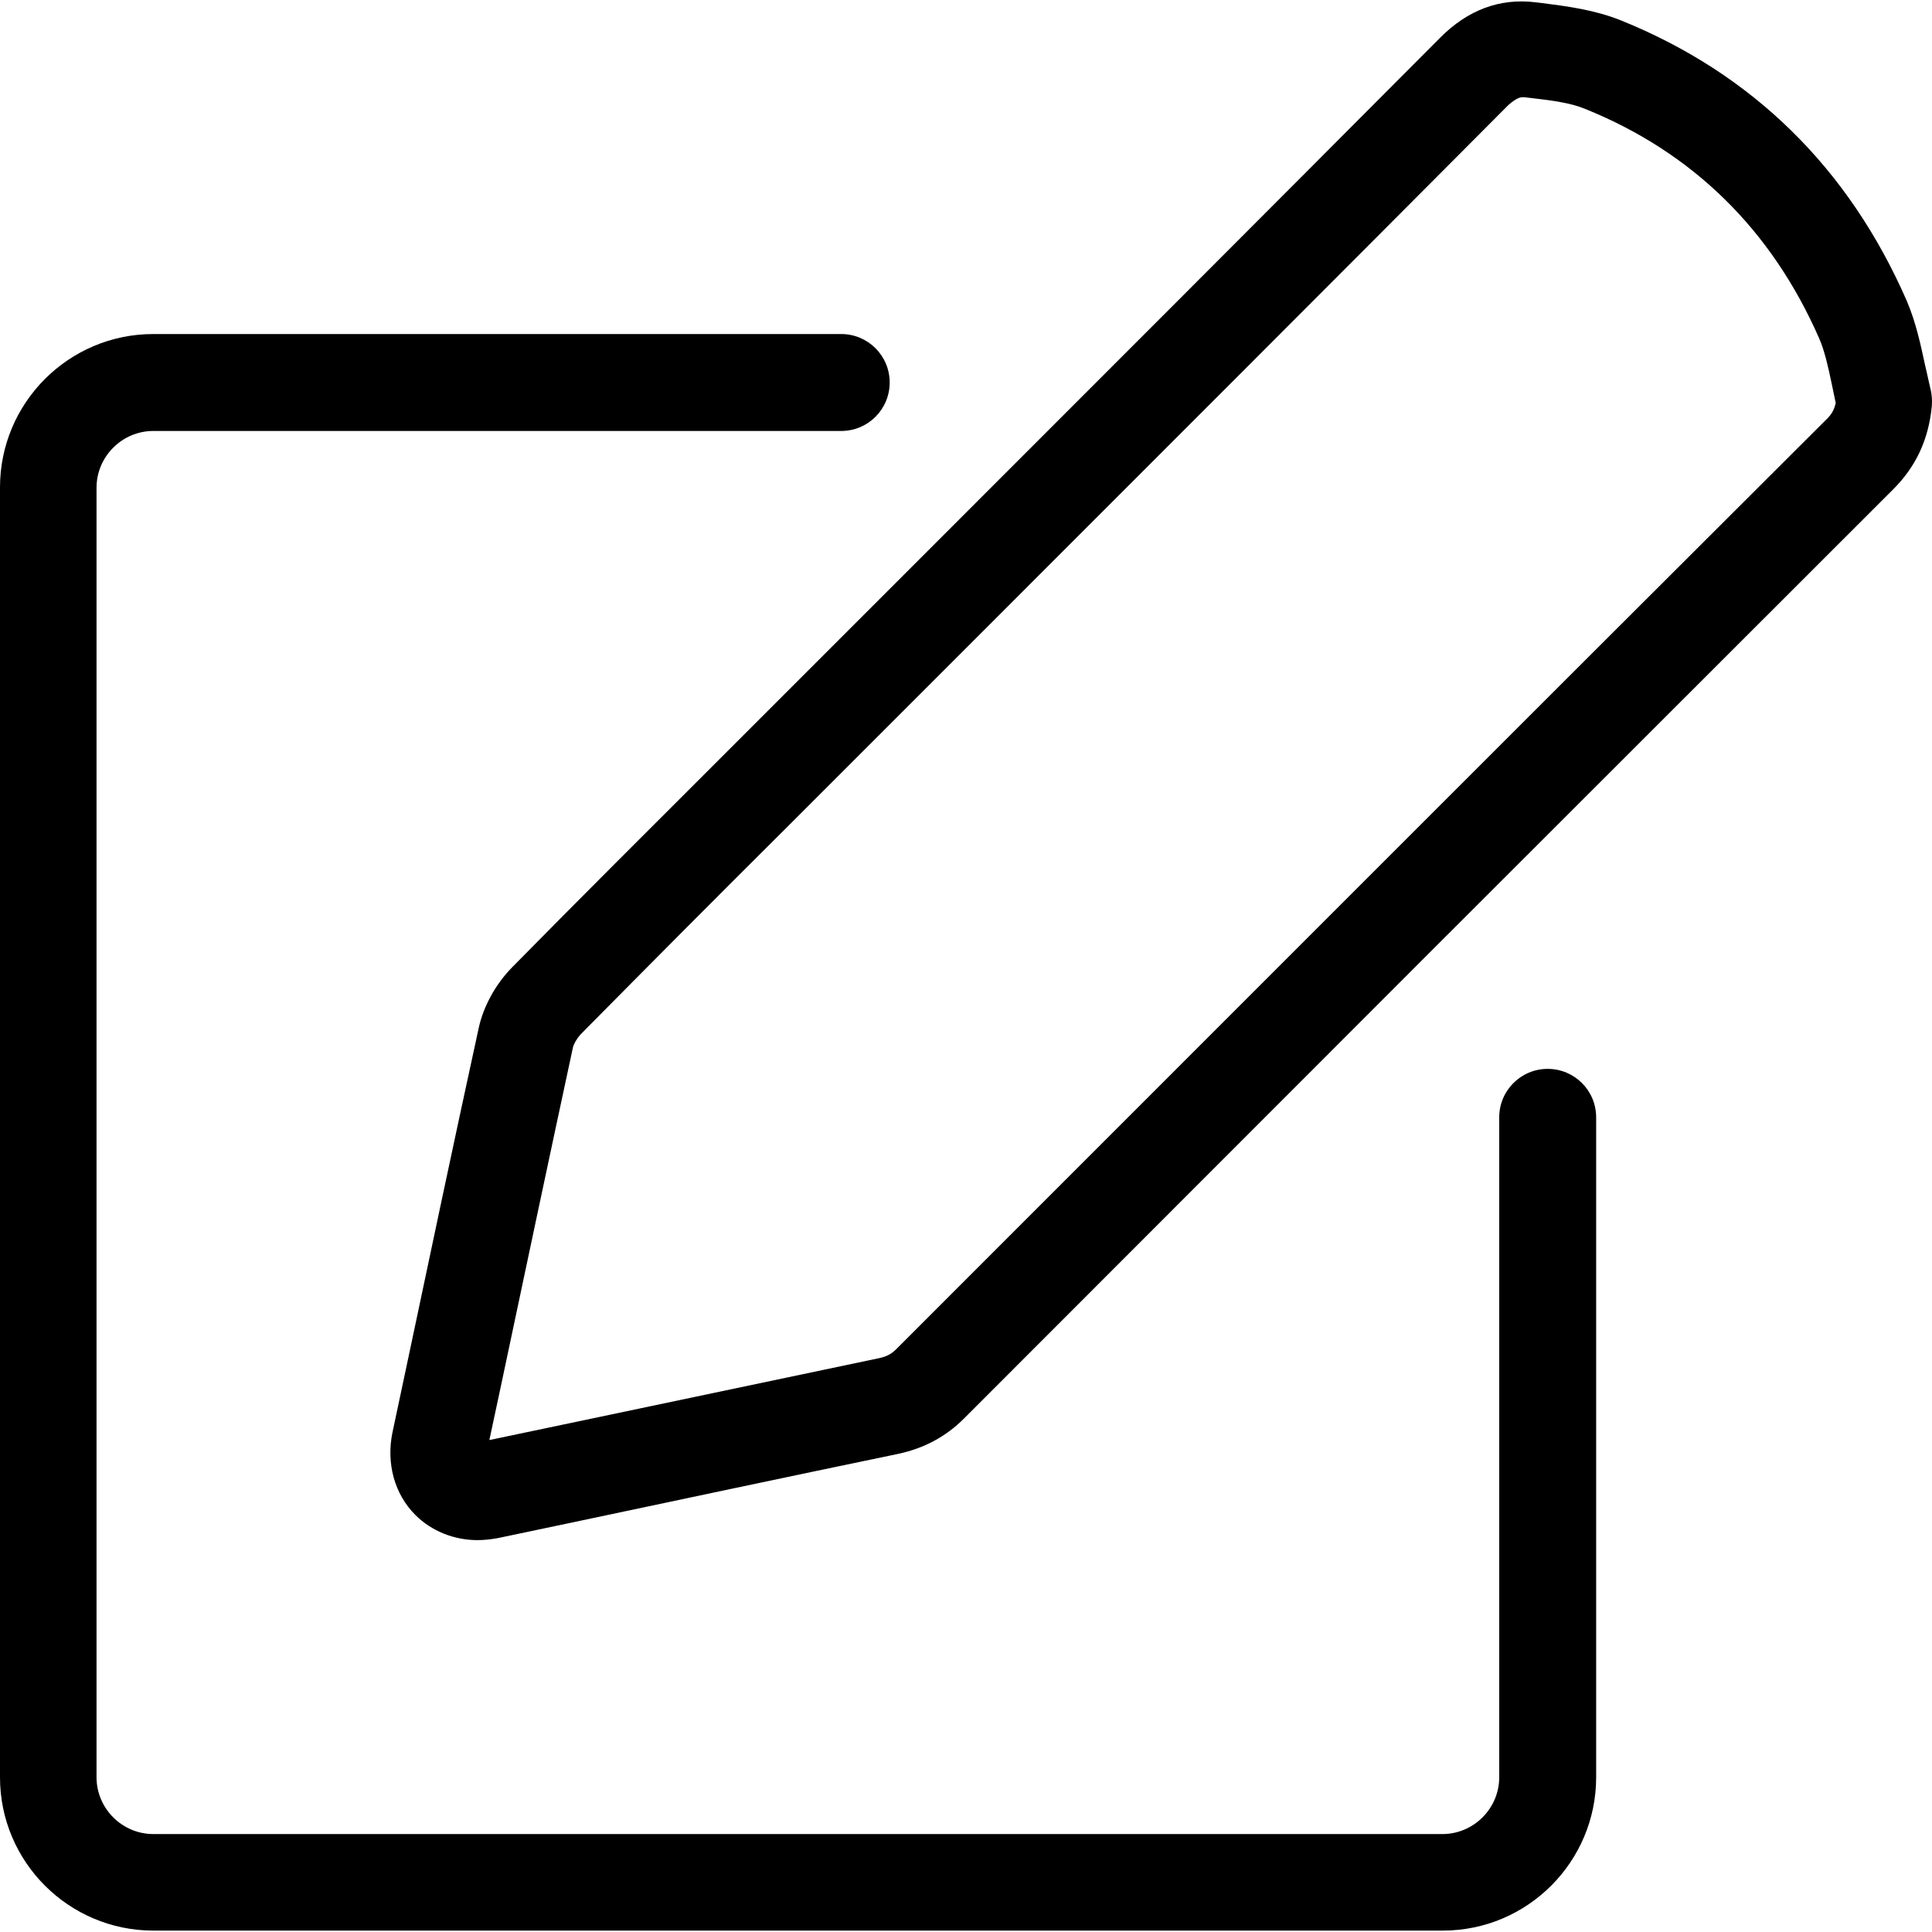
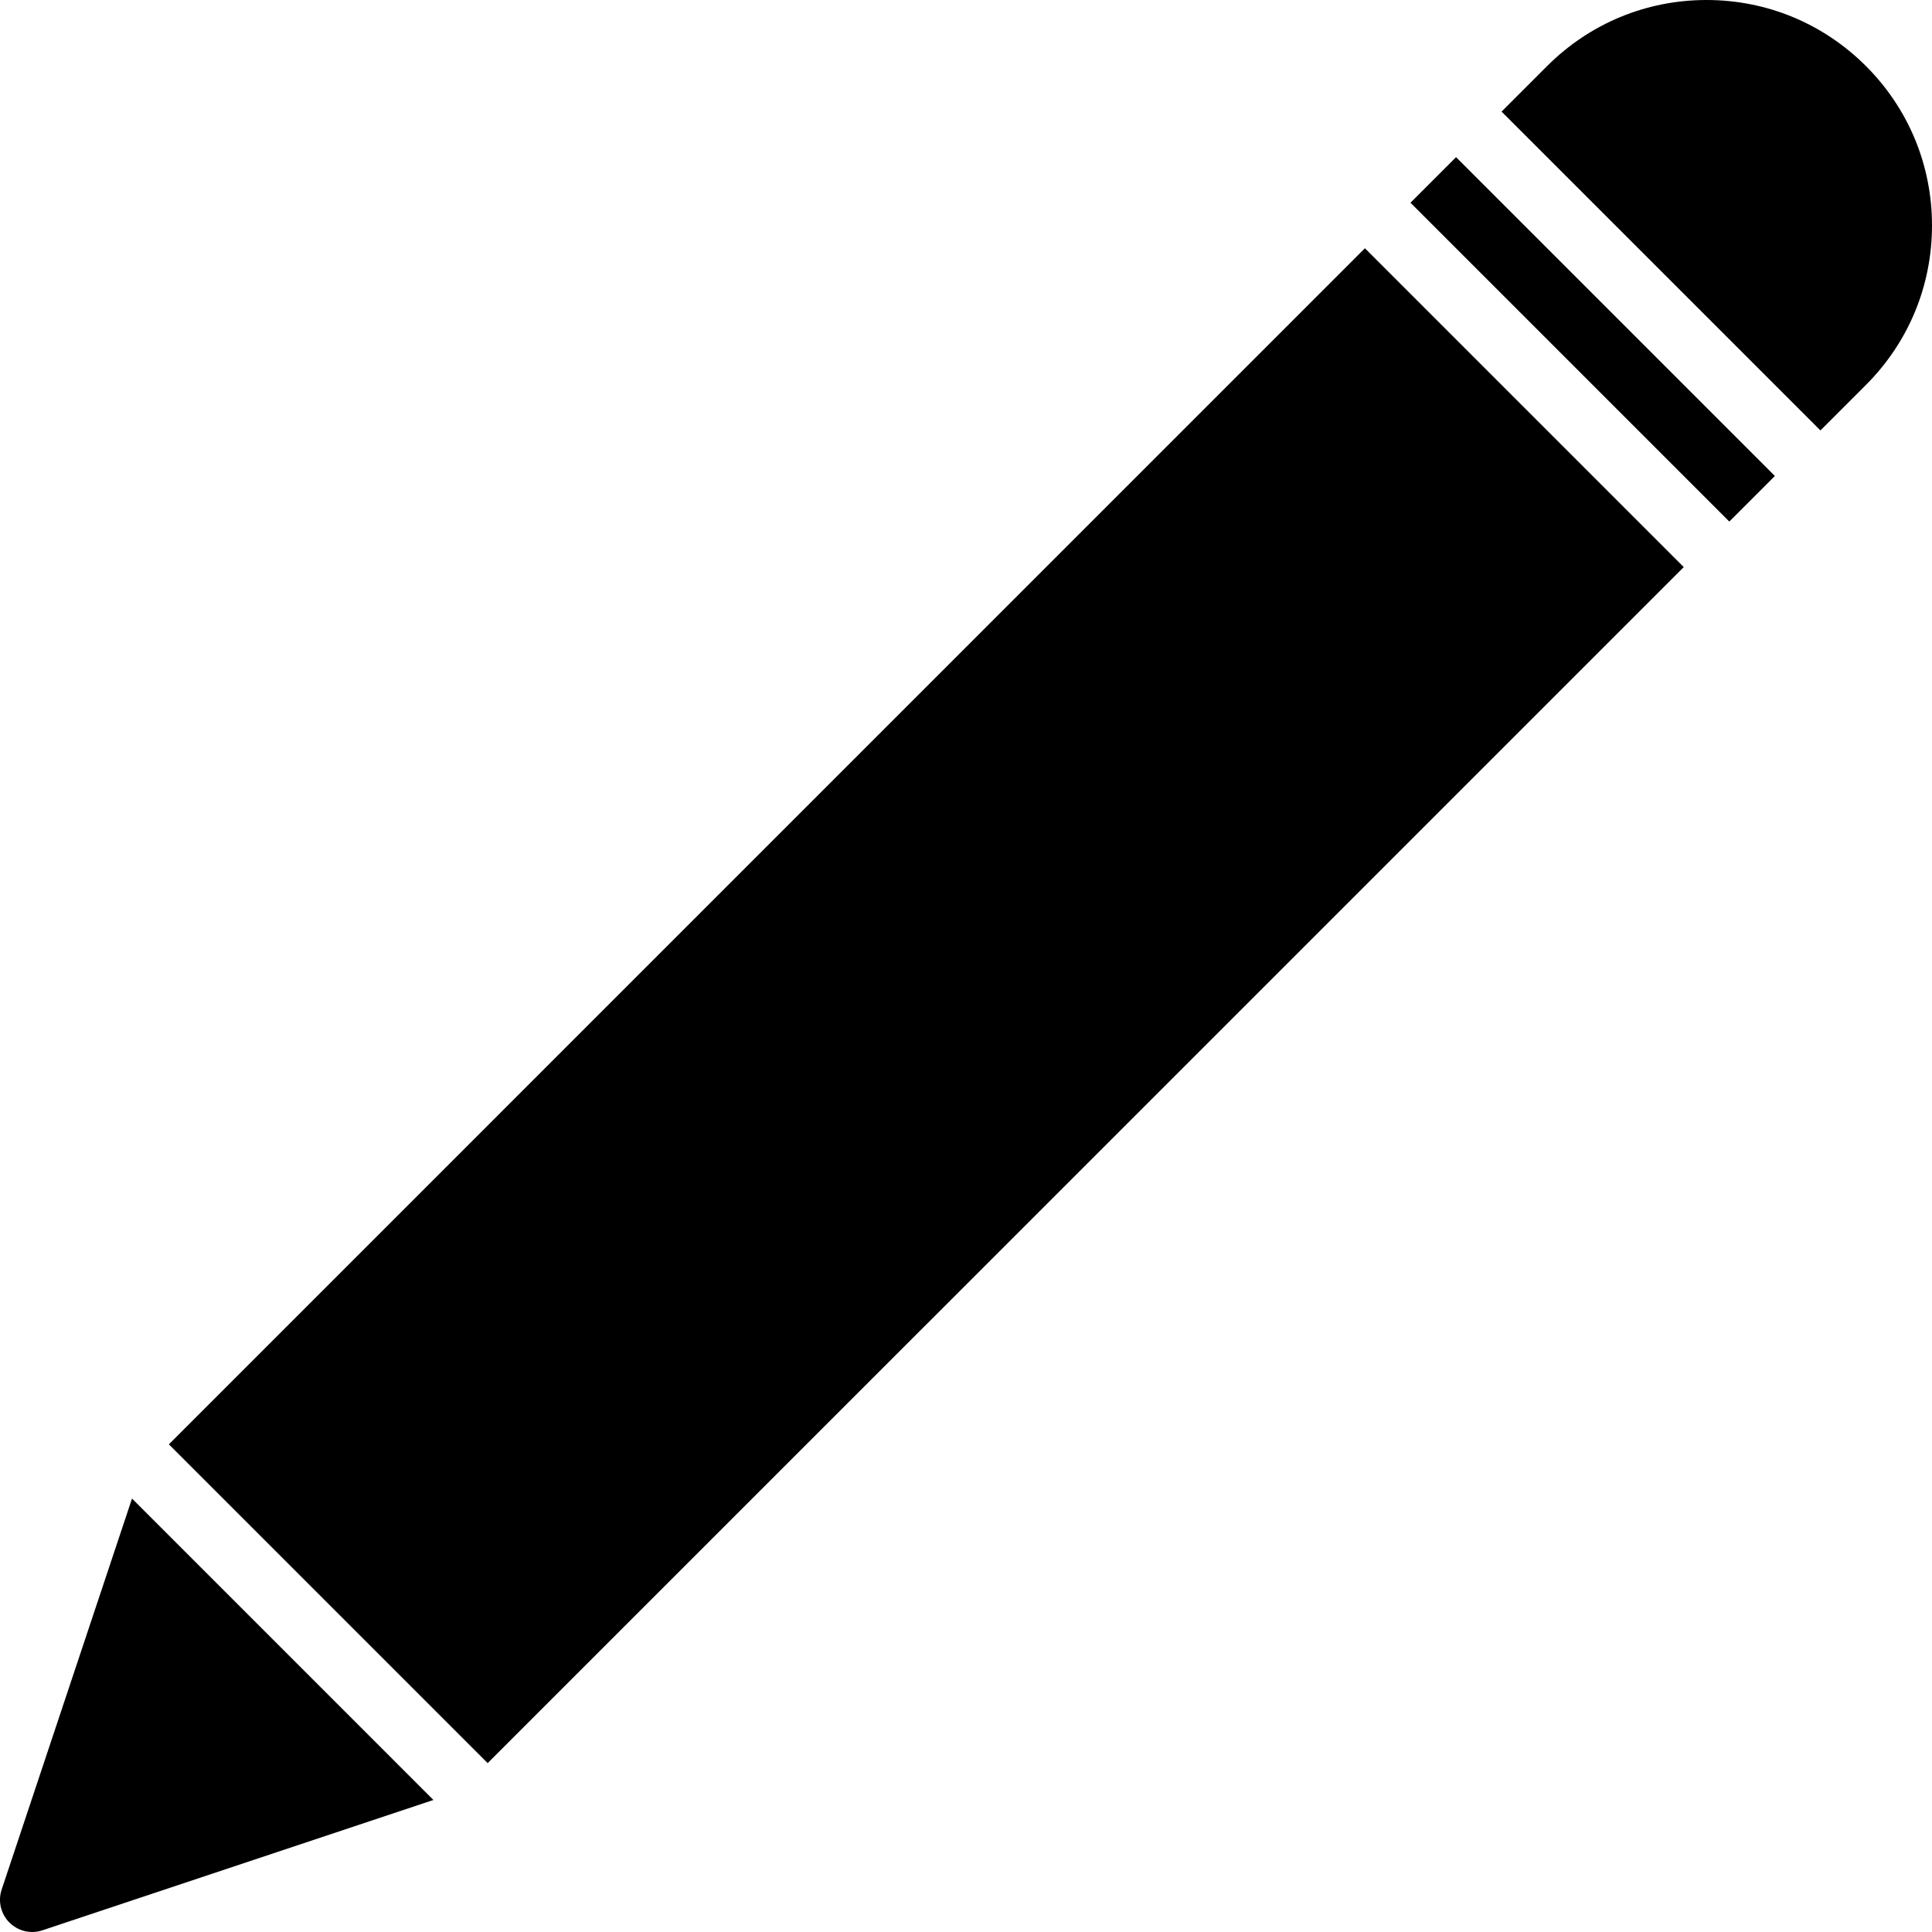
- <svg xmlns="http://www.w3.org/2000/svg" version="1.1" id="Capa_1" x="0px" y="0px" viewBox="0 0 490.337 490.337" style="enable-background:new 0 0 490.337 490.337;" xml:space="preserve">
+ <svg xmlns="http://www.w3.org/2000/svg" version="1.1" id="Capa_1" x="0px" y="0px" viewBox="0 0 59.985 59.985" style="enable-background:new 0 0 59.985 59.985;" xml:space="preserve">
  <g>
-     <g>
-       <path d="M229.9,145.379l-47.5,47.5c-17.5,17.5-35.1,35-52.5,52.7c-4.1,4.2-7.2,9.8-8.4,15.3c-6.3,28.9-12.4,57.8-18.5,86.7    l-3.4,16c-1.6,7.8,0.5,15.6,5.8,20.9c4.1,4.1,9.8,6.4,15.8,6.4c1.7,0,3.4-0.2,5.1-0.5l17.6-3.7c28-5.9,56.1-11.9,84.1-17.7    c6.5-1.4,12-4.3,16.7-9c78.6-78.7,157.2-157.3,235.8-235.8c5.8-5.8,9-12.7,9.8-21.2c0.1-1.4,0-2.8-0.3-4.1c-0.5-2-0.9-4.1-1.4-6.1    c-1.1-5.1-2.3-10.9-4.7-16.5l0,0c-14.7-33.6-39.1-57.6-72.5-71.1c-6.7-2.7-13.8-3.6-20-4.4l-1.7-0.2c-9-1.1-17.2,1.9-24.3,9.1    C320.4,54.879,275.1,100.179,229.9,145.379z M386.4,24.679c0.2,0,0.3,0,0.5,0l1.7,0.2c5.2,0.6,10,1.2,13.8,2.8    c27.2,11,47.2,30.6,59.3,58.2c1.4,3.2,2.3,7.3,3.2,11.6c0.3,1.6,0.7,3.2,1,4.8c-0.4,1.8-1.1,3-2.5,4.3    c-78.7,78.5-157.3,157.2-235.9,235.8c-1.3,1.3-2.5,1.9-4.3,2.3c-28.1,5.9-56.1,11.8-84.2,17.7l-14.8,3.1l2.8-13.1    c6.1-28.8,12.2-57.7,18.4-86.5c0.2-0.9,1-2.3,1.9-3.3c17.4-17.6,34.8-35.1,52.3-52.5l47.5-47.5c45.3-45.3,90.6-90.6,135.8-136    C384.8,24.979,385.7,24.679,386.4,24.679z" />
-       <path d="M38.9,109.379h174.6c6.8,0,12.3-5.5,12.3-12.3s-5.5-12.3-12.3-12.3H38.9c-21.5,0-38.9,17.5-38.9,38.9v327.4    c0,21.5,17.5,38.9,38.9,38.9h327.3c21.5,0,38.9-17.5,38.9-38.9v-167.5c0-6.8-5.5-12.3-12.3-12.3s-12.3,5.5-12.3,12.3v167.5    c0,7.9-6.5,14.4-14.4,14.4H38.9c-7.9,0-14.4-6.5-14.4-14.4v-327.3C24.5,115.879,31,109.379,38.9,109.379z" />
-     </g>
+     <path d="M5.243,44.844L42.378,7.708l9.899,9.899L15.141,54.742L5.243,44.844z" />
+     <path d="M56.521,13.364l1.414-1.414c1.322-1.322,2.05-3.079,2.05-4.949s-0.728-3.627-2.05-4.949S54.855,0,52.985,0   s-3.627,0.729-4.95,2.051l-1.414,1.414L56.521,13.364z" />
+     <path d="M4.099,46.527L0.051,58.669c-0.12,0.359-0.026,0.756,0.242,1.023c0.19,0.19,0.446,0.293,0.707,0.293   c0.106,0,0.212-0.017,0.316-0.052l12.141-4.047L4.099,46.527z" />
+     <path d="M43.793,6.294l1.415-1.415l9.899,9.899l-1.415,1.415L43.793,6.294z" />
  </g>
  <g>
</g>
  <g>
</g>
  <g>
</g>
  <g>
</g>
  <g>
</g>
  <g>
</g>
  <g>
</g>
  <g>
</g>
  <g>
</g>
  <g>
</g>
  <g>
</g>
  <g>
</g>
  <g>
</g>
  <g>
</g>
  <g>
</g>
</svg>
